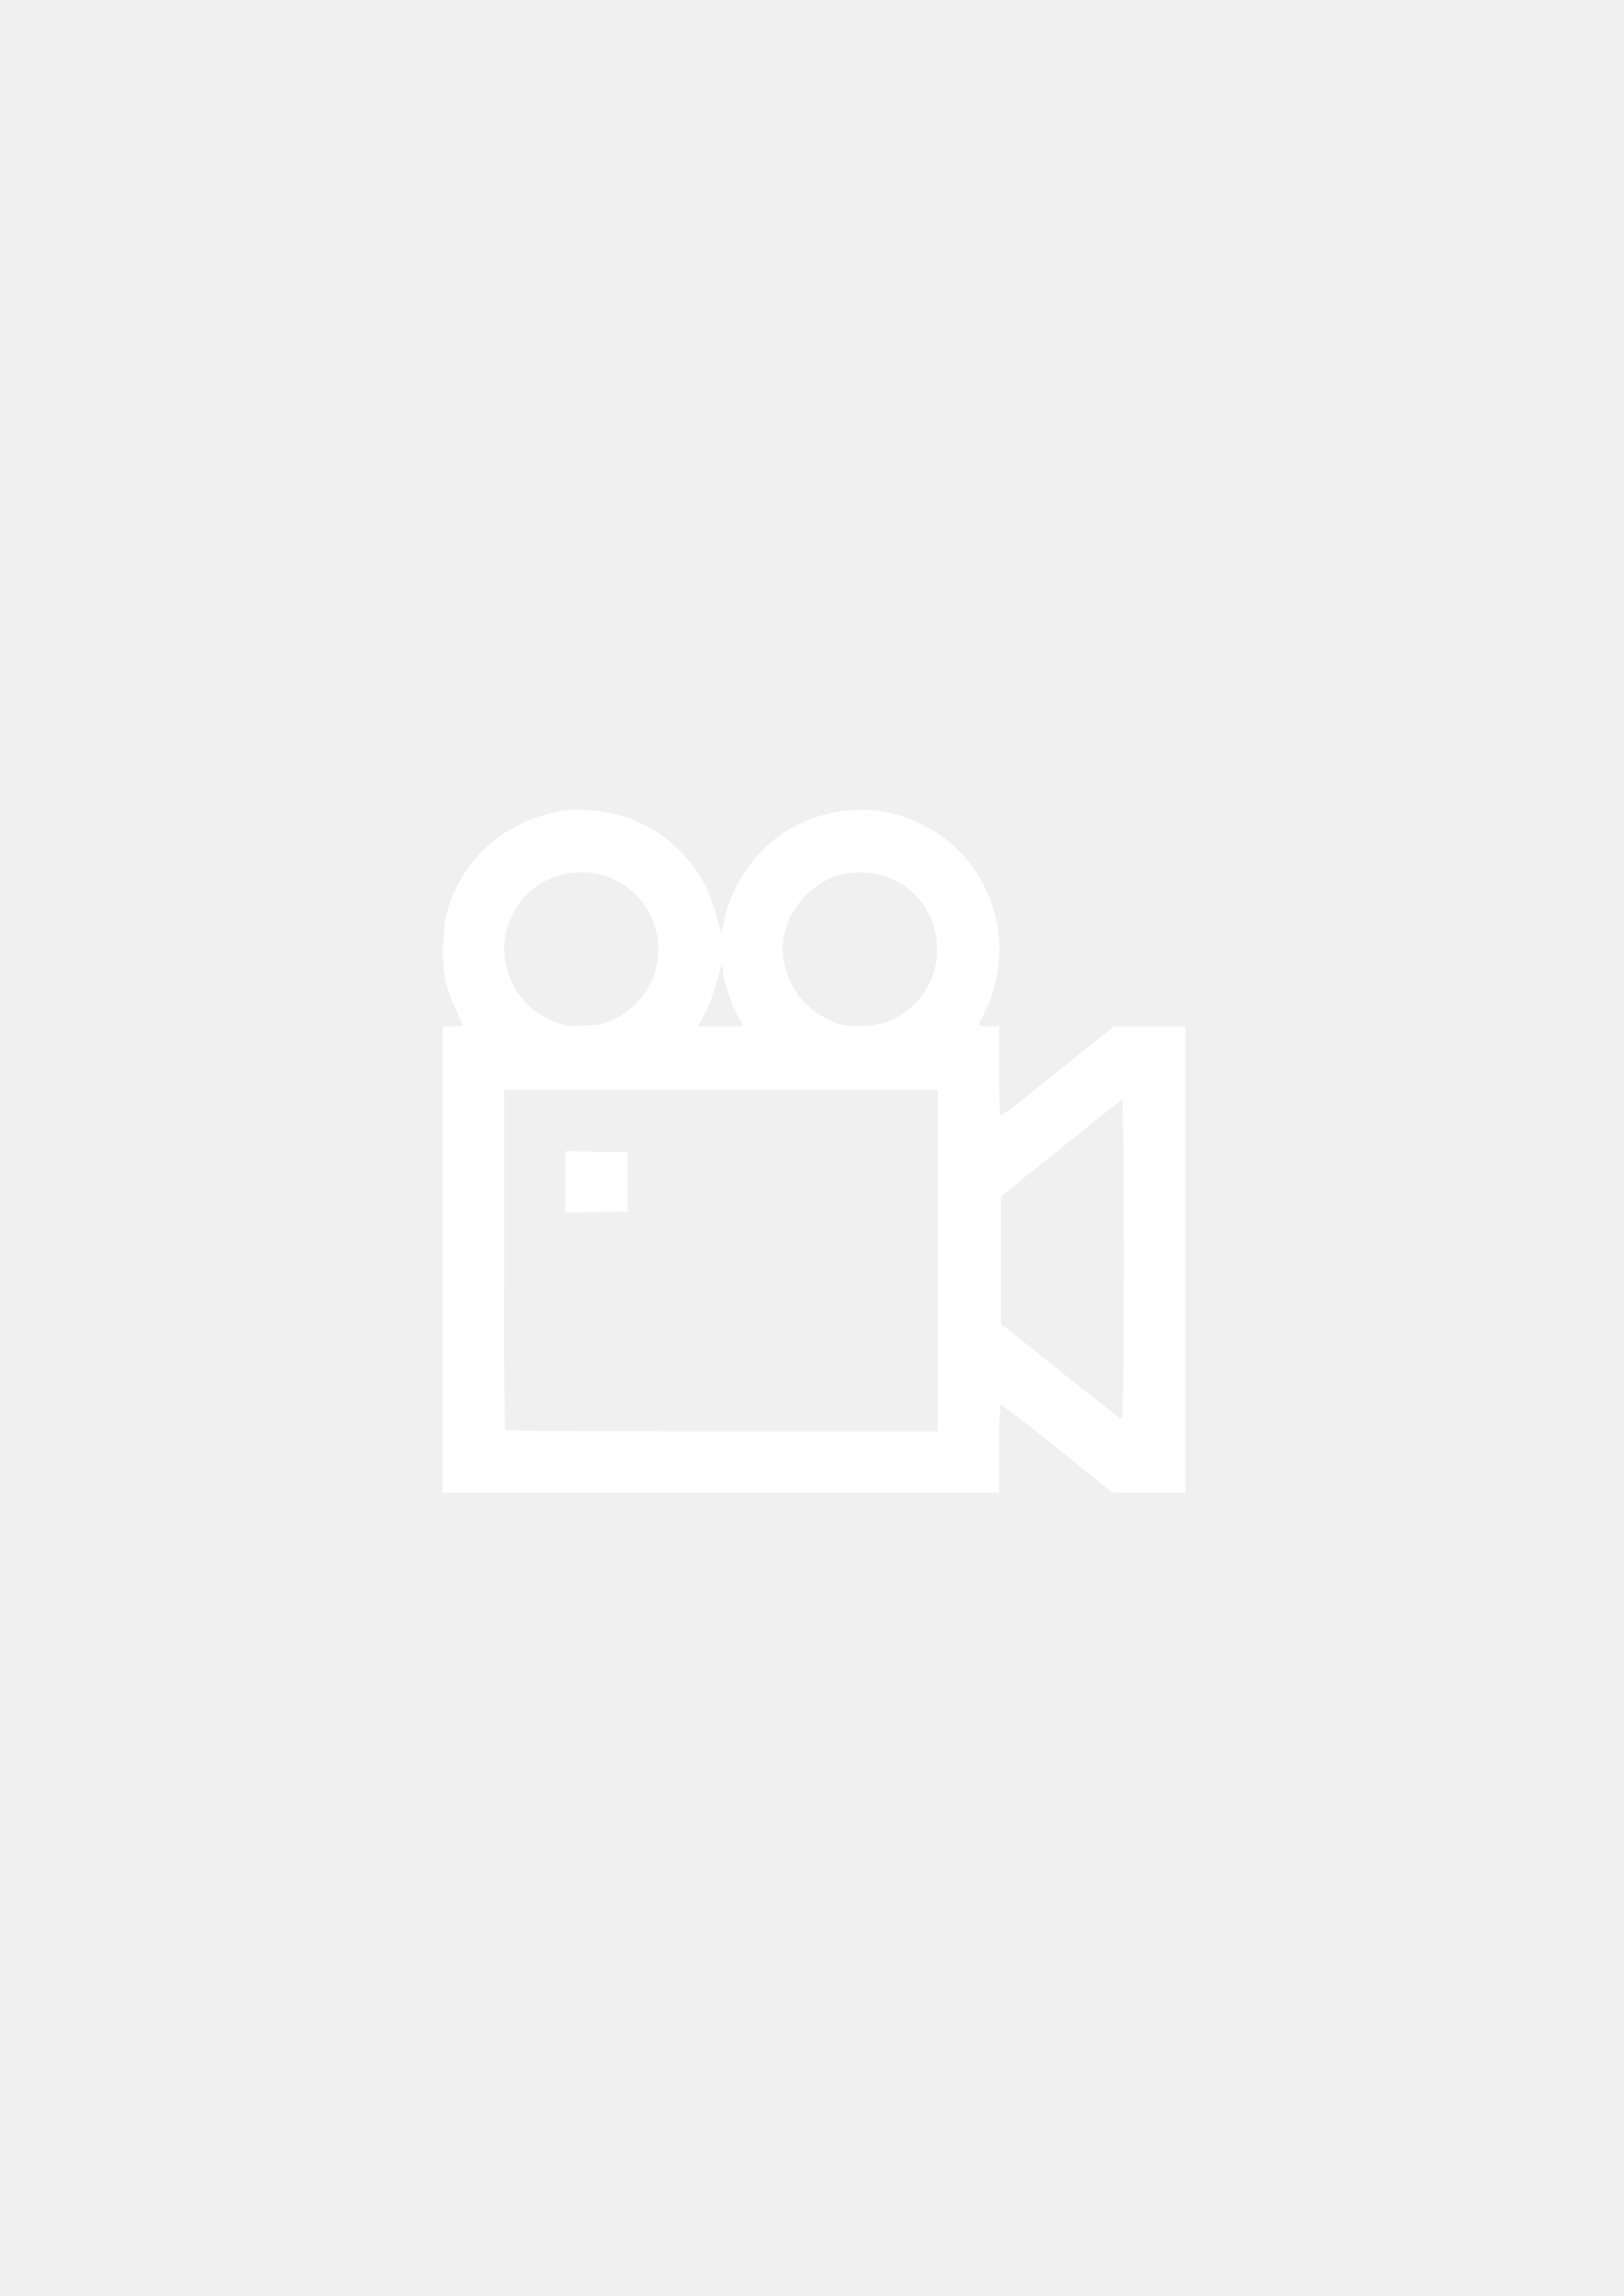
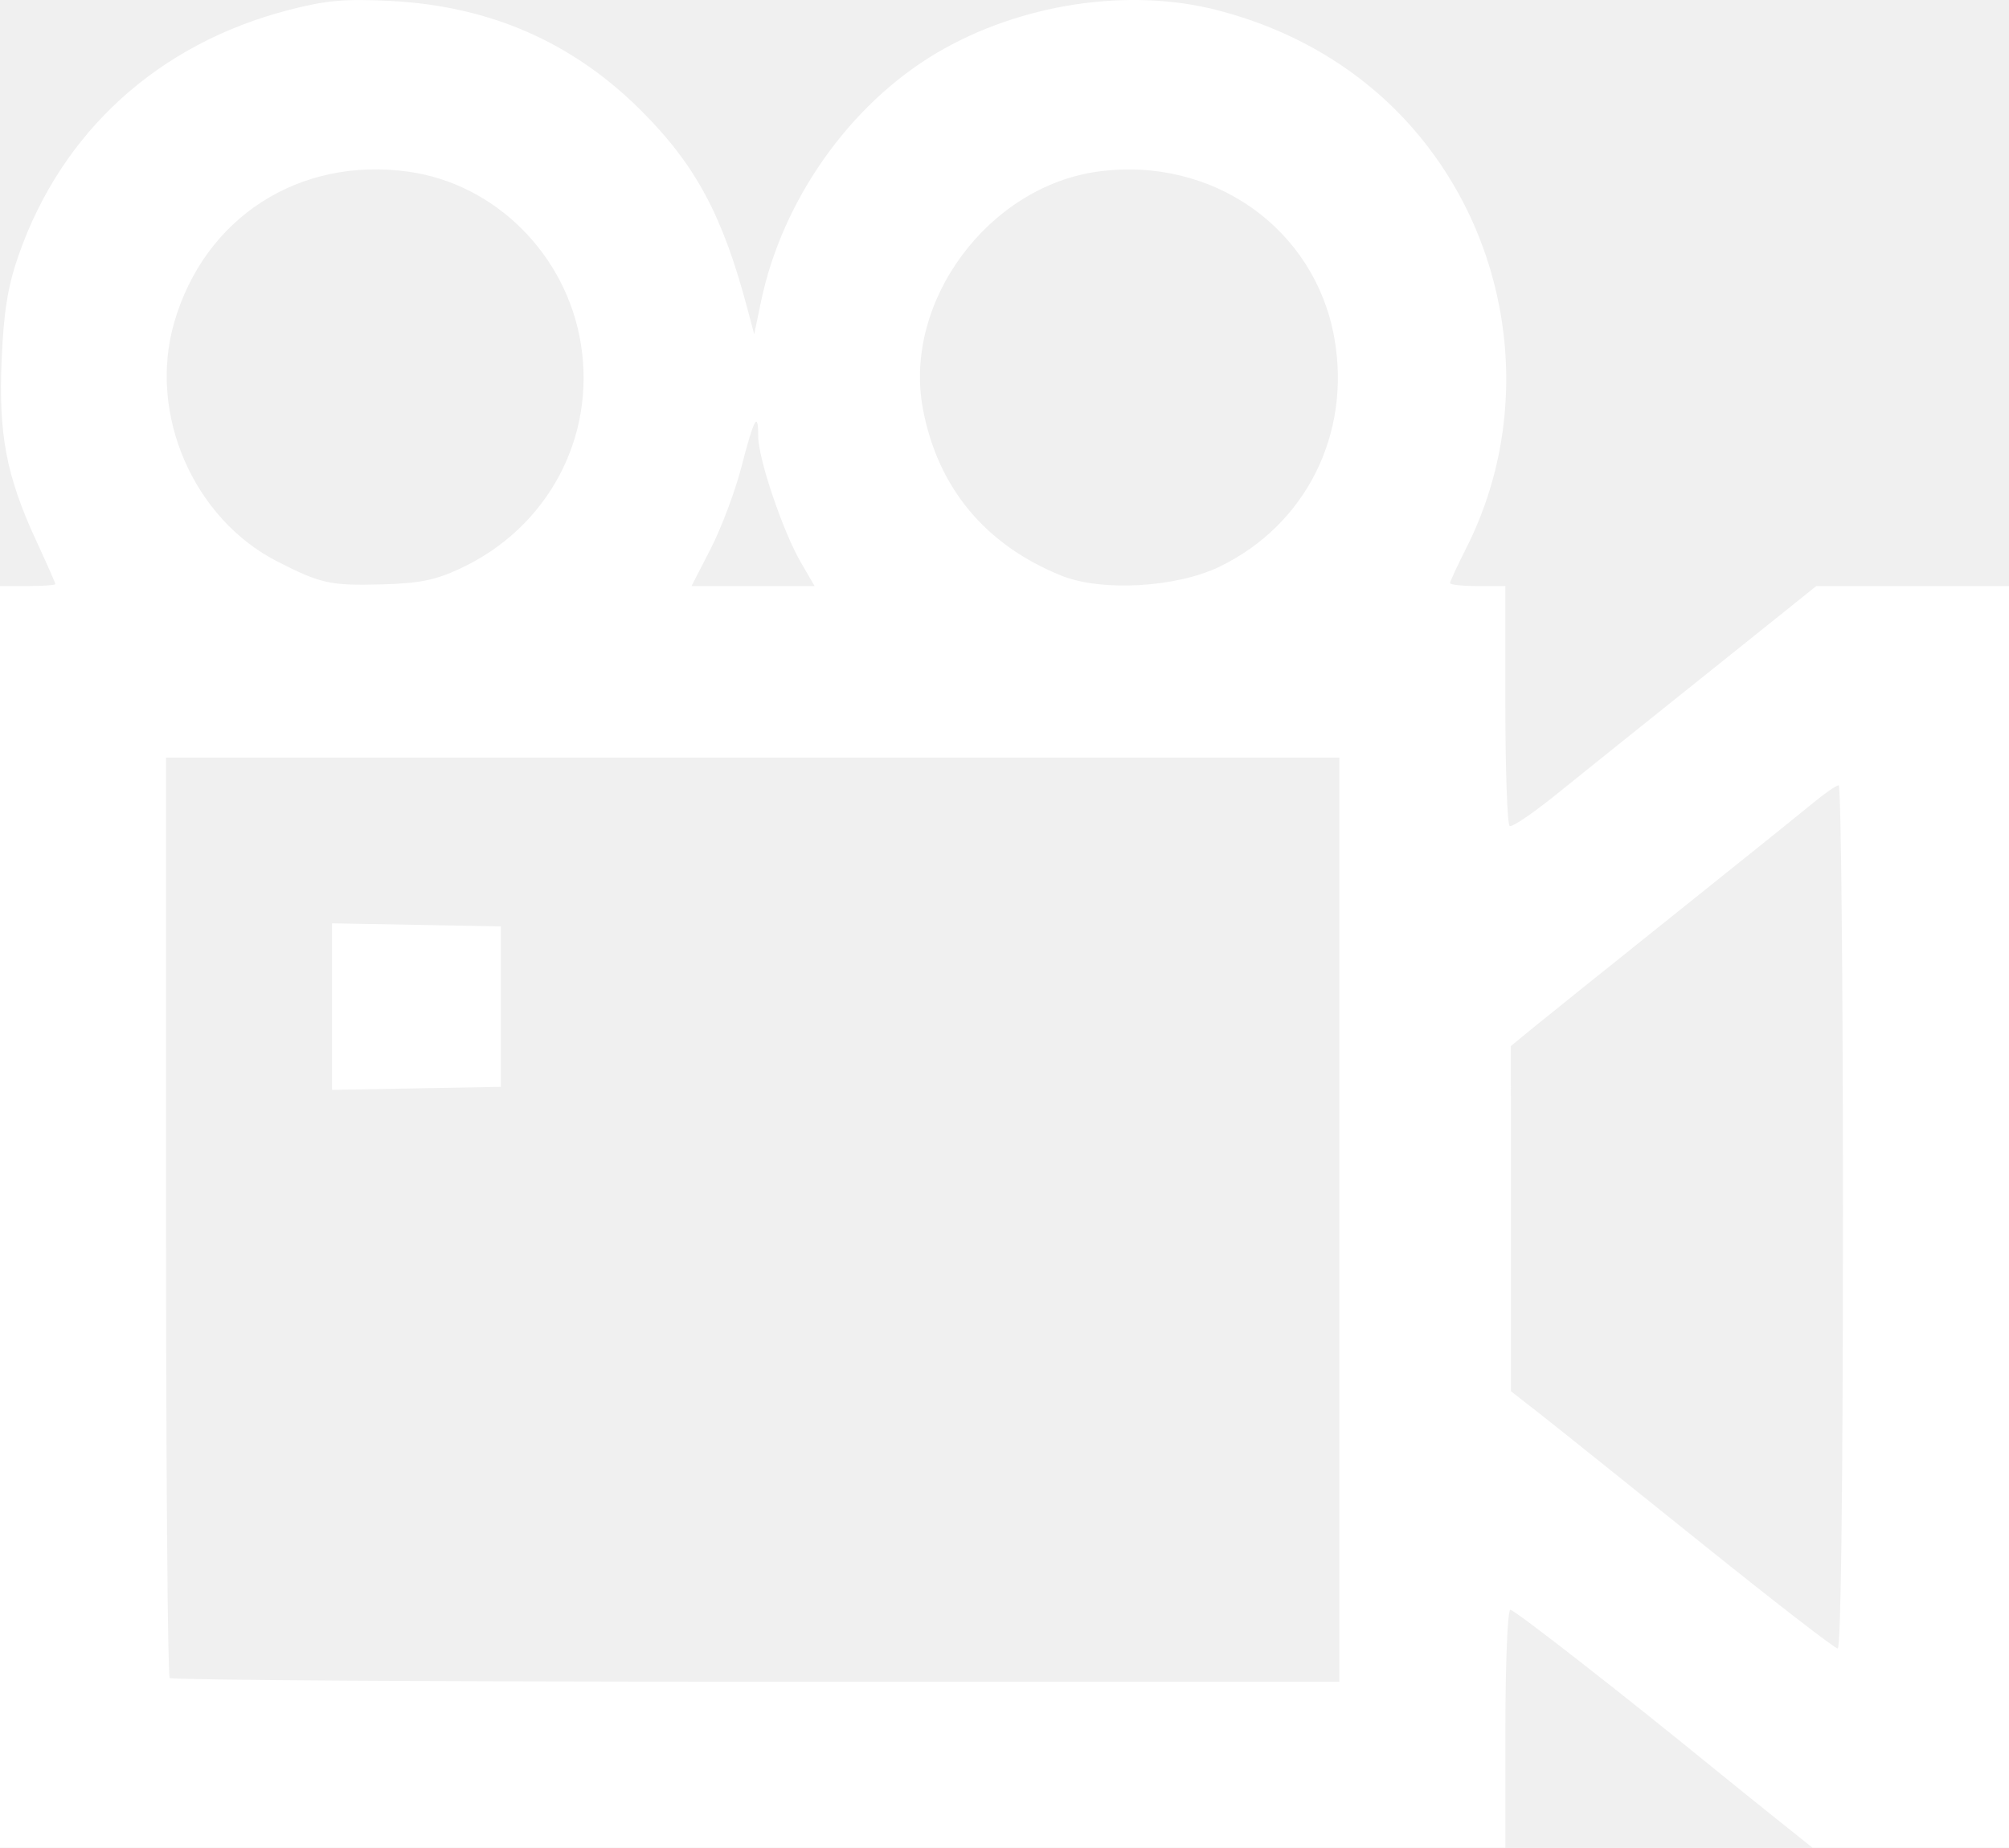
- <svg xmlns="http://www.w3.org/2000/svg" width="210mm" height="297mm" viewBox="0 0 210 297" version="1.1" id="svg1" xml:space="preserve">
+ <svg xmlns="http://www.w3.org/2000/svg" width="96.044mm" height="88.347mm" viewBox="0 0 96.044 88.347" version="1.1" id="svg1" xml:space="preserve">
  <defs id="defs1" />
-   <g id="layer1">
+   <g id="layer1" transform="translate(-57.24271,-104.7511)">
    <path style="fill:#ffffff" d="m 57.243,162.936 v -30.163 h 1.323 c 0.728,0 1.323,-0.043 1.323,-0.095 0,-0.052 -0.417,-0.997 -0.926,-2.098 -1.42,-3.073 -1.799,-5.075 -1.64,-8.654 0.103,-2.324 0.295,-3.499 0.81,-4.974 2.068,-5.918 6.678,-10.106 12.901,-11.72 1.791,-0.464 2.685,-0.545 4.852,-0.437 4.772,0.238 8.734,1.97 12.018,5.254 2.605,2.605 3.896,5.019 5.079,9.494 l 0.315,1.191 0.332,-1.587 c 1.008,-4.826 4.237,-9.397 8.37,-11.85 3.986,-2.366 9.192,-3.161 13.457,-2.055 3.913,1.014 7.222,3.08 9.65,6.024 4.547,5.513 5.44,13.338 2.244,19.668 -0.433,0.858 -0.787,1.622 -0.787,1.699 0,0.077 0.595,0.14 1.323,0.14 h 1.323 v 5.673 c 0,3.12 0.092,5.73 0.205,5.799 0.113,0.07 1.114,-0.608 2.226,-1.506 1.112,-0.898 3.585,-2.882 5.496,-4.41 1.911,-1.528 4.253,-3.403 5.205,-4.167 l 1.73,-1.389 h 4.608 4.608 v 30.163 30.163 h -4.697 -4.697 l -1.719,-1.373 c -0.945,-0.755 -2.31,-1.856 -3.033,-2.445 -4.328,-3.532 -9.492,-7.559 -9.694,-7.559 -0.131,0 -0.236,2.528 -0.236,5.689 v 5.689 H 93.226 57.243 Z m 64.029,0.132 v -22.093 H 93.226 65.18 v 21.916 c 0,12.054 0.079,21.996 0.176,22.093 0.097,0.097 12.718,0.176 28.046,0.176 h 27.869 z M 73.118,152.882 v -3.983 l 4.035,0.073 4.035,0.073 v 3.836 3.836 l -4.035,0.073 -4.035,0.073 z m 72.231,10.054 c 0,-11.351 -0.092,-20.637 -0.204,-20.637 -0.112,0 -0.672,0.387 -1.244,0.86 -0.572,0.473 -3.605,2.911 -6.741,5.418 -3.136,2.507 -6.148,4.925 -6.694,5.373 l -0.992,0.815 0.001,8.253 10e-4,8.253 1.388,1.085 c 0.763,0.597 4.222,3.365 7.686,6.152 3.464,2.786 6.411,5.066 6.548,5.066 0.155,0 0.25,-7.836 0.25,-20.637 z M 79.249,131.933 c 4.171,-1.944 6.481,-6.244 5.765,-10.729 -0.679,-4.253 -4.071,-7.653 -8.22,-8.24 -5.237,-0.741 -9.778,2.181 -11.228,7.222 -1.254,4.362 0.924,9.377 4.963,11.427 2.068,1.05 2.507,1.145 4.97,1.08 1.793,-0.048 2.553,-0.202 3.751,-0.76 z m 16.284,-0.284 c -0.869,-1.497 -2.043,-4.969 -2.043,-6.042 0,-1.235 -0.195,-0.874 -0.811,1.502 -0.298,1.151 -0.956,2.896 -1.46,3.879 l -0.918,1.786 h 2.943 2.943 z m 20.013,0.197 c 4.124,-1.995 6.306,-6.348 5.486,-10.941 -0.938,-5.248 -5.829,-8.692 -11.291,-7.951 -5.254,0.713 -9.33,6.222 -8.38,11.327 0.703,3.781 2.978,6.524 6.633,7.998 1.913,0.771 5.487,0.567 7.554,-0.433 z" id="path1" />
  </g>
</svg>
